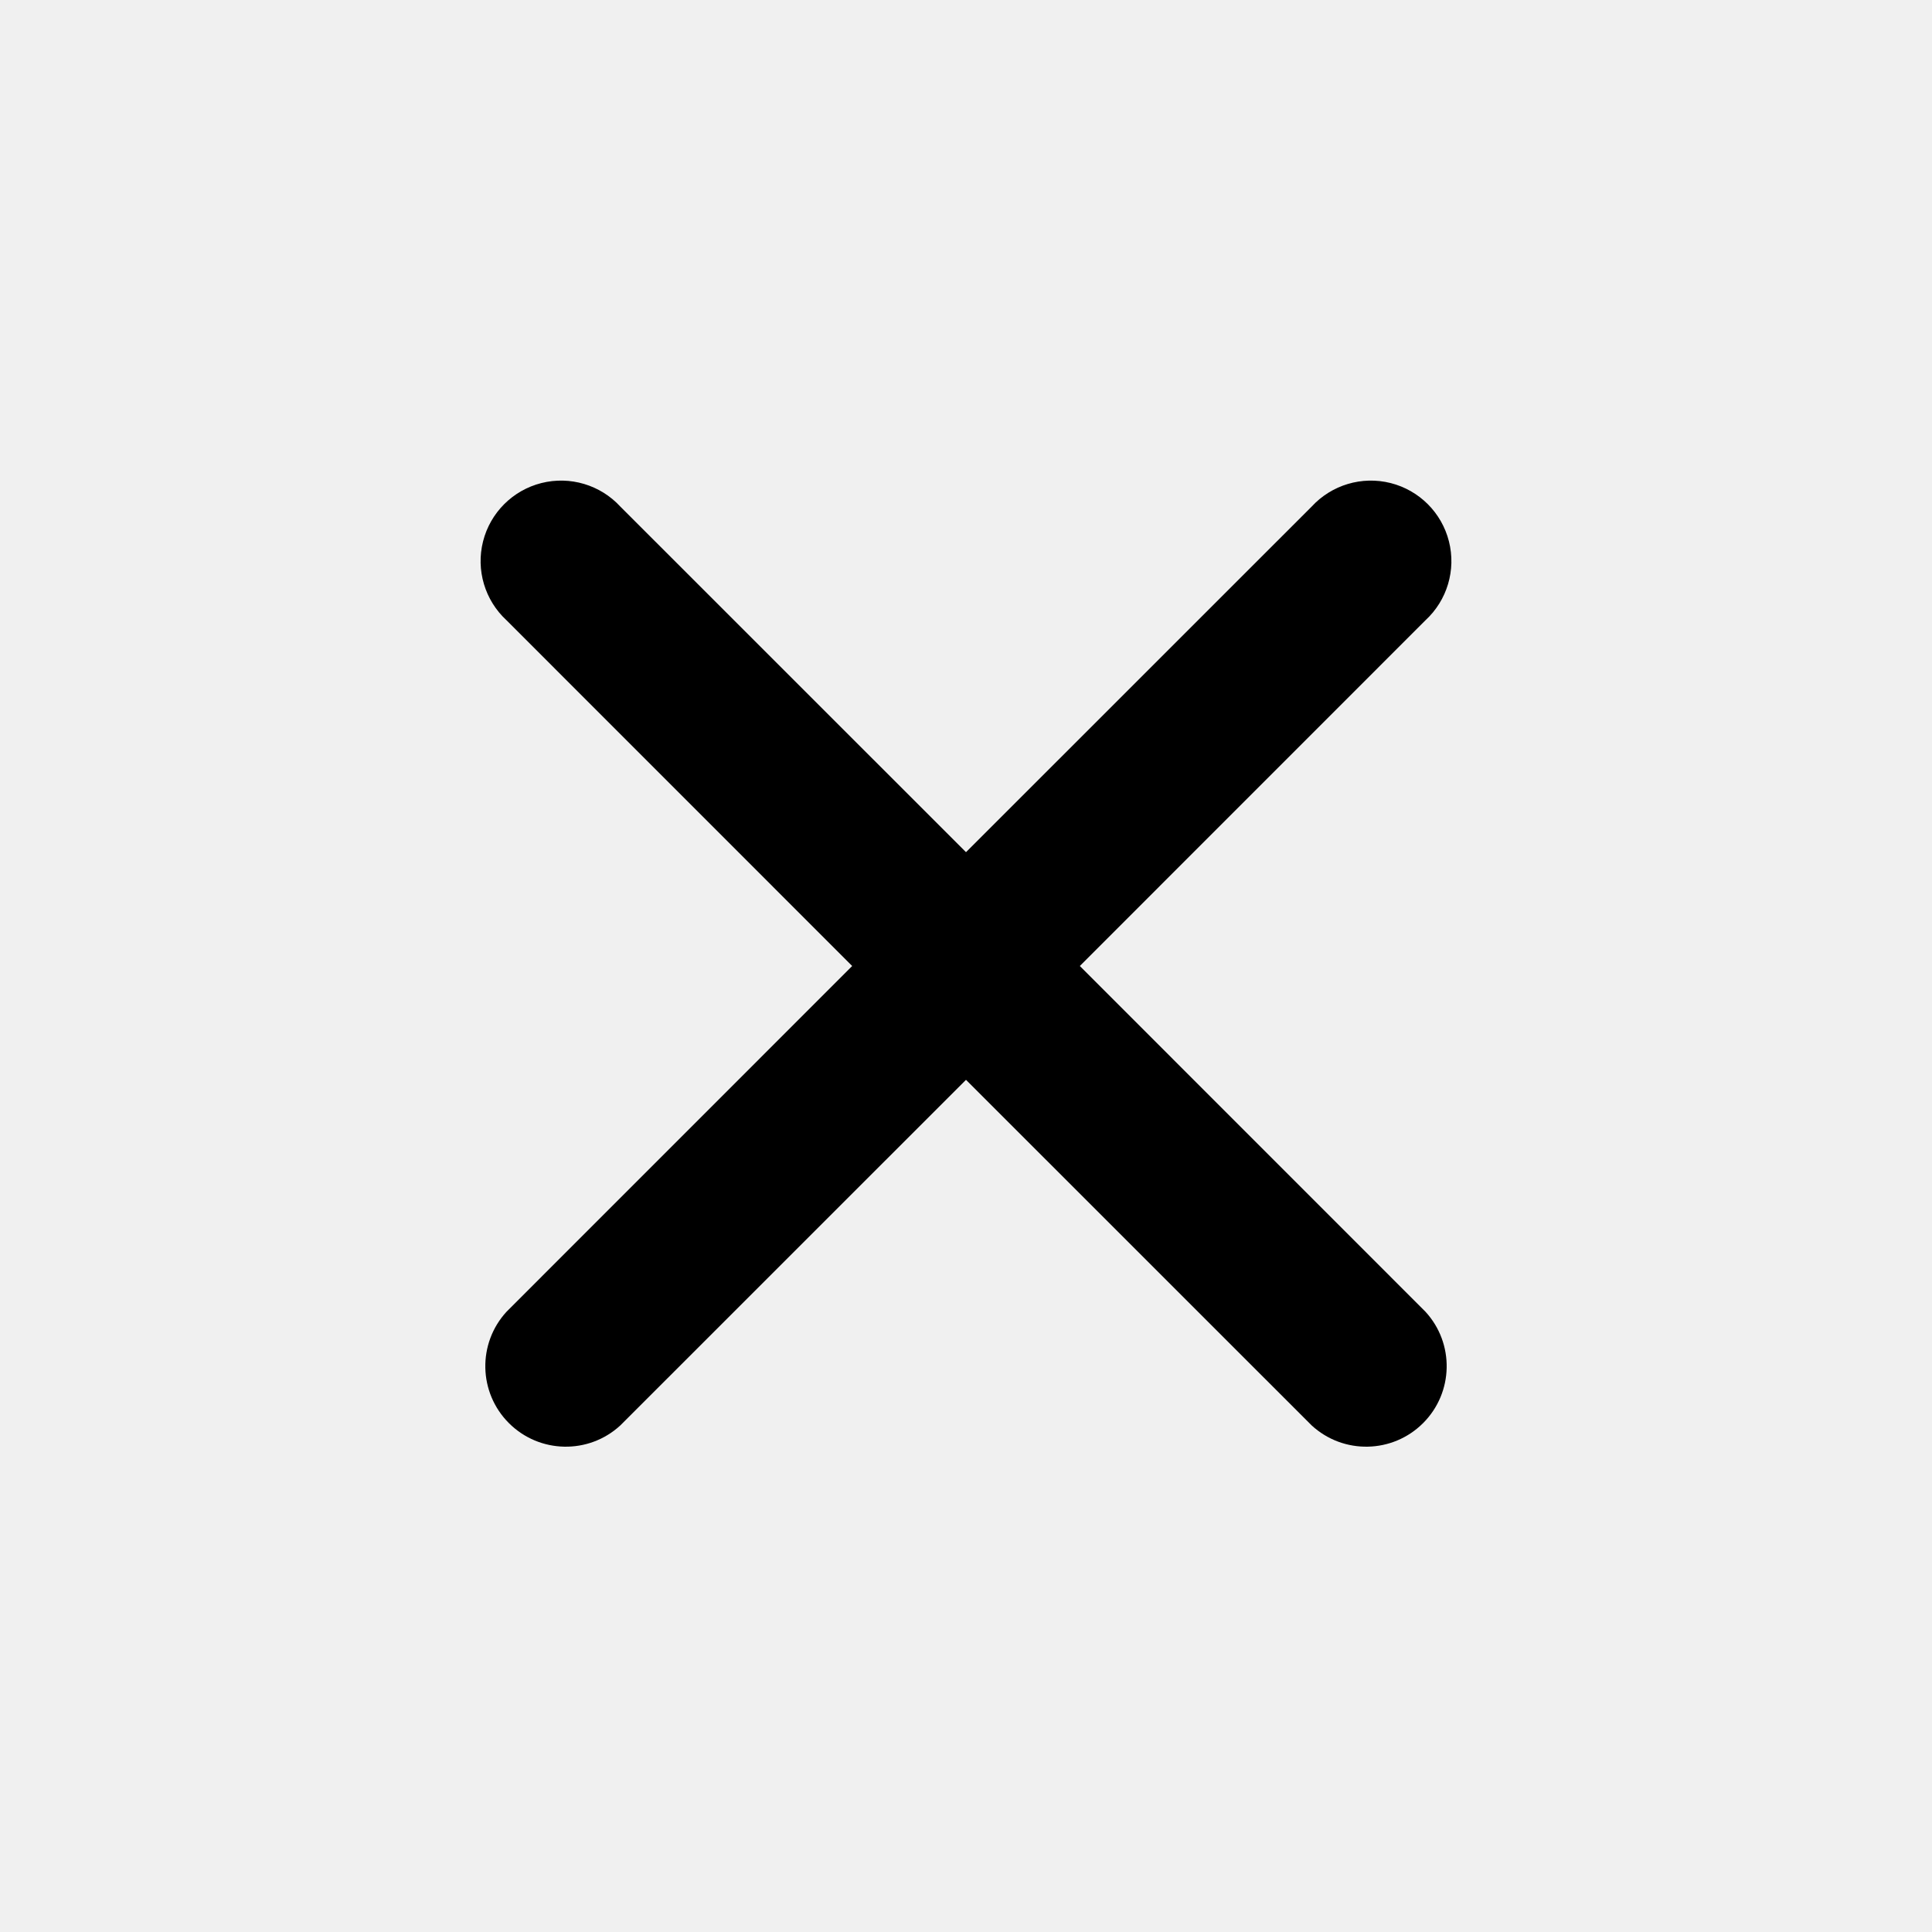
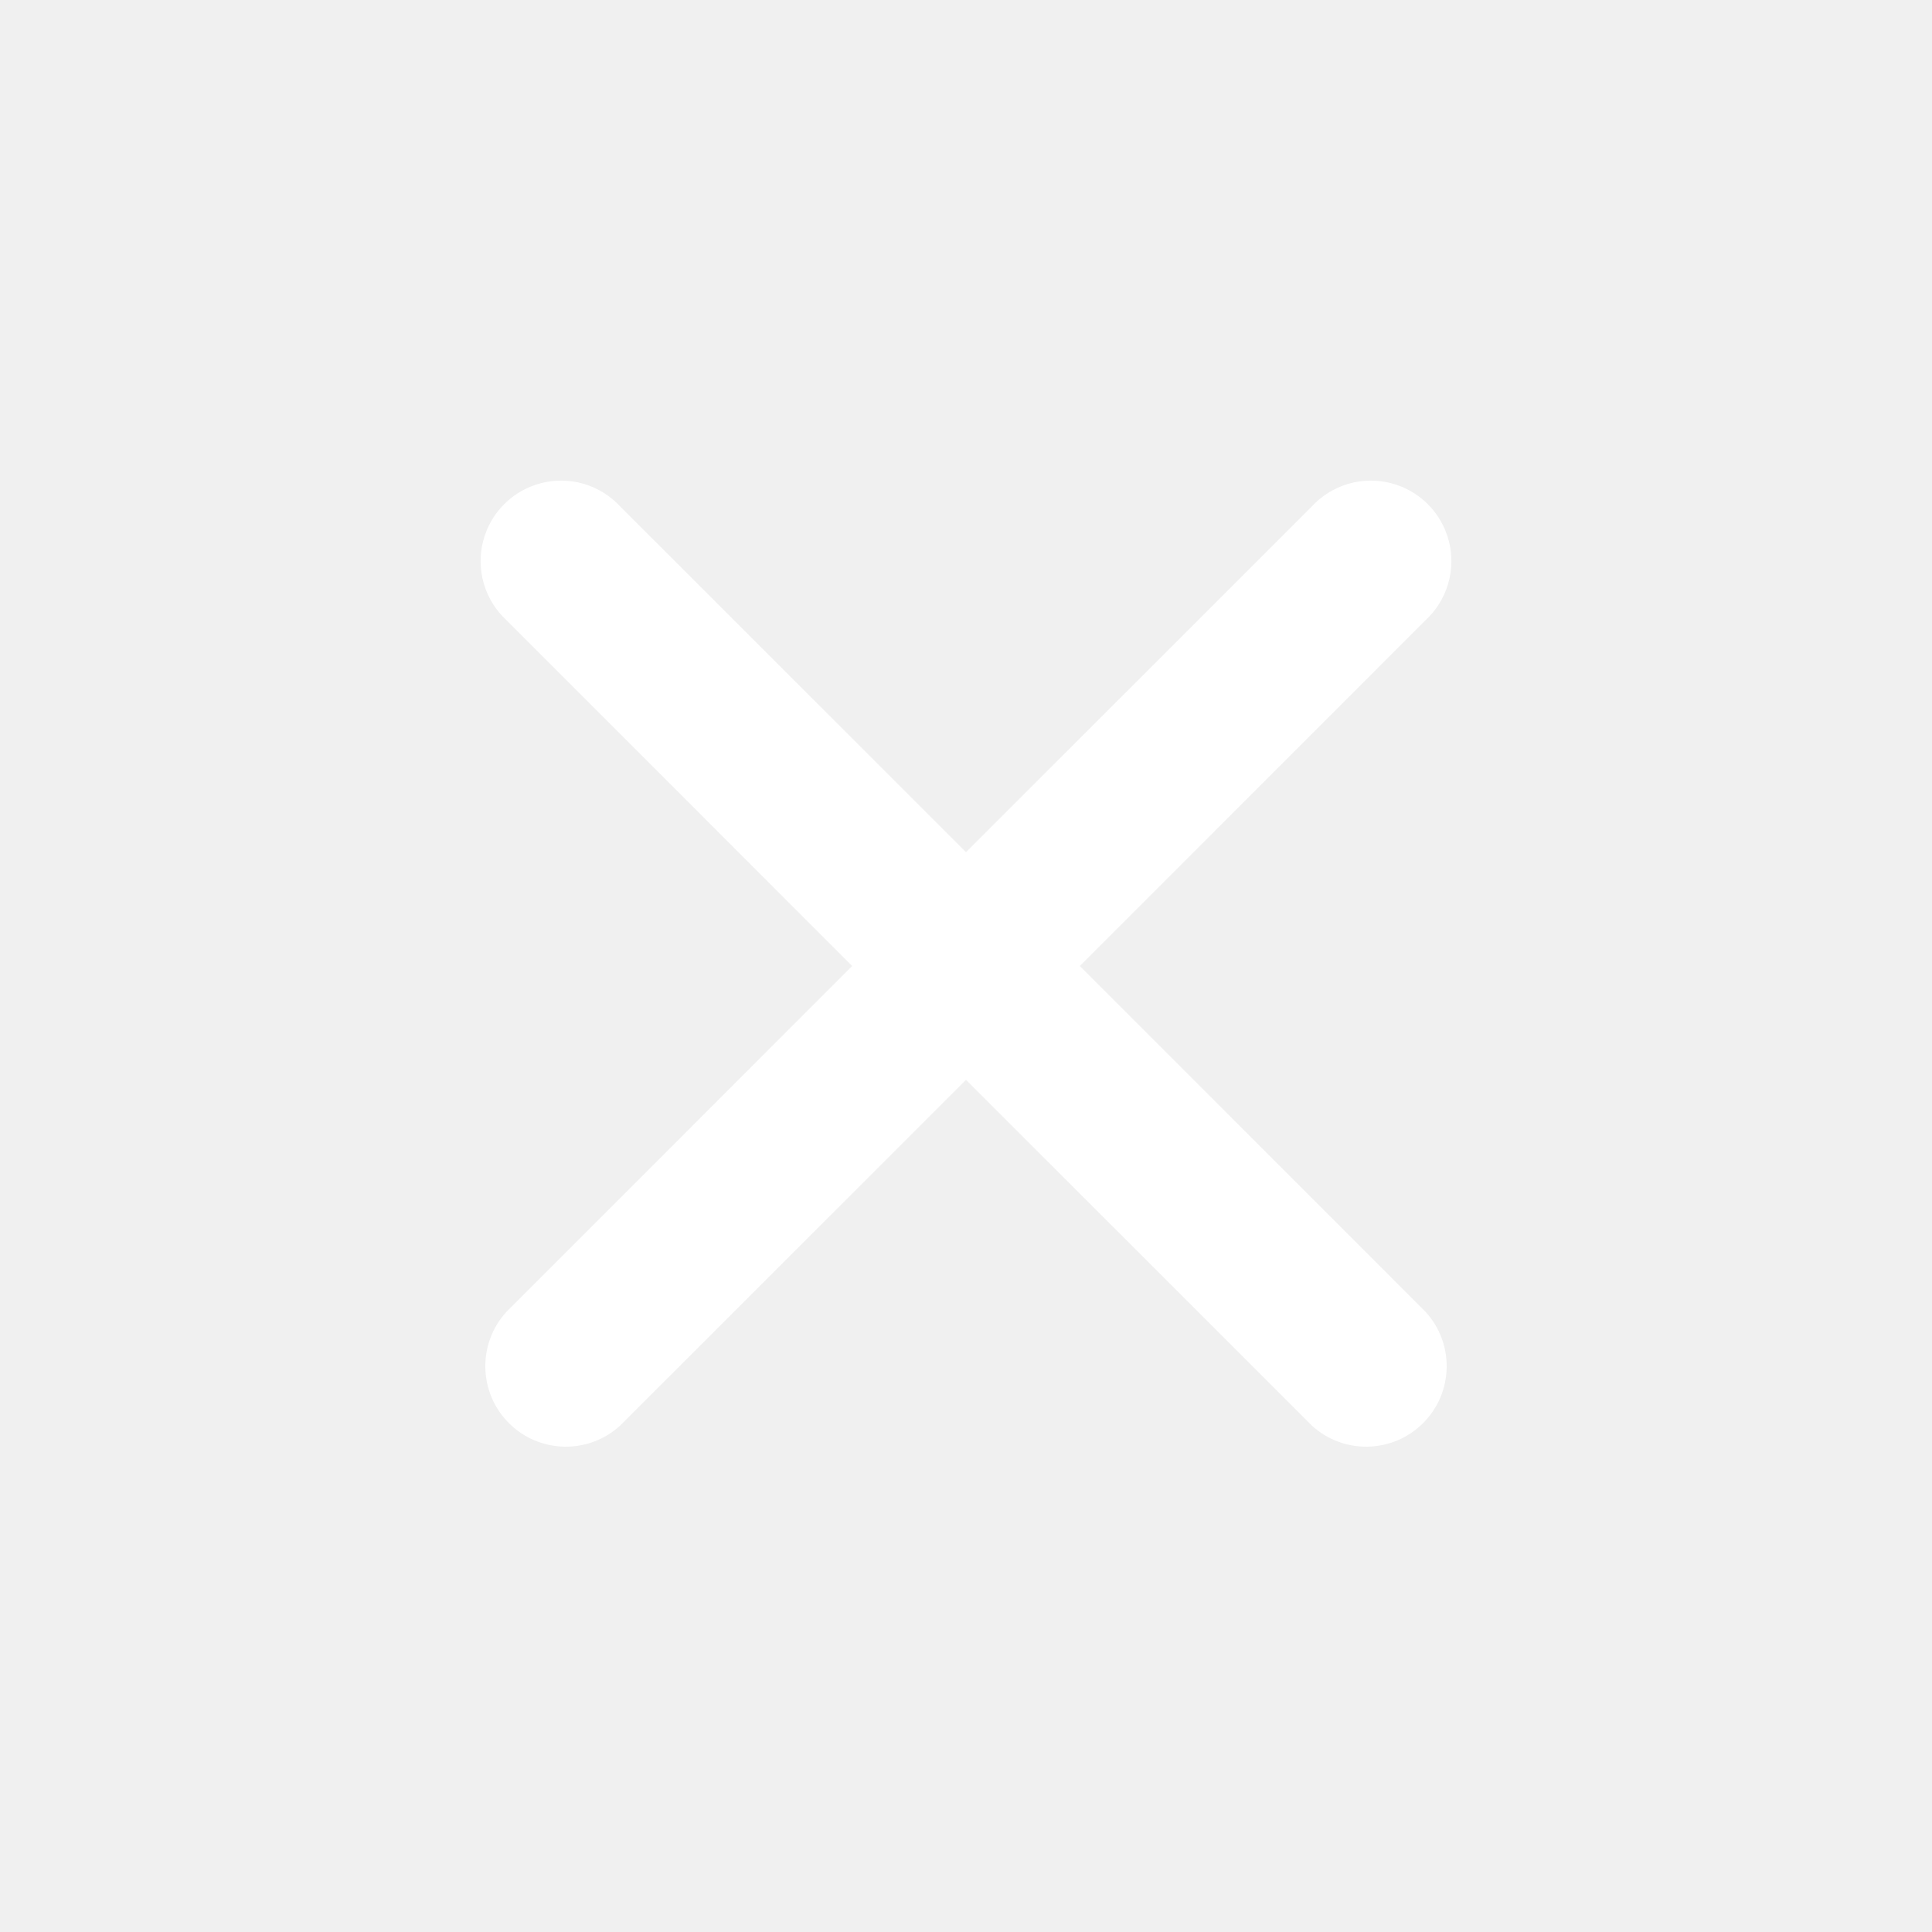
<svg xmlns="http://www.w3.org/2000/svg" width="24" height="24" viewBox="0 0 24 24" class="_aeiopc">
-   <path fill="currentColor" d="M12 10.586L7.706 6.293a1 1 0 1 0-1.413 1.413L10.586 12l-4.293 4.294a1 1 0 0 0 1.413 1.413L12 13.414l4.294 4.293a1 1 0 0 0 1.413-1.413L13.414 12l4.293-4.294a1 1 0 1 0-1.413-1.413L12 10.586z" />
+   <path fill="white" d="M12 10.586L7.706 6.293a1 1 0 1 0-1.413 1.413L10.586 12l-4.293 4.294a1 1 0 0 0 1.413 1.413L12 13.414l4.294 4.293a1 1 0 0 0 1.413-1.413L13.414 12l4.293-4.294a1 1 0 1 0-1.413-1.413L12 10.586z" />
</svg>
